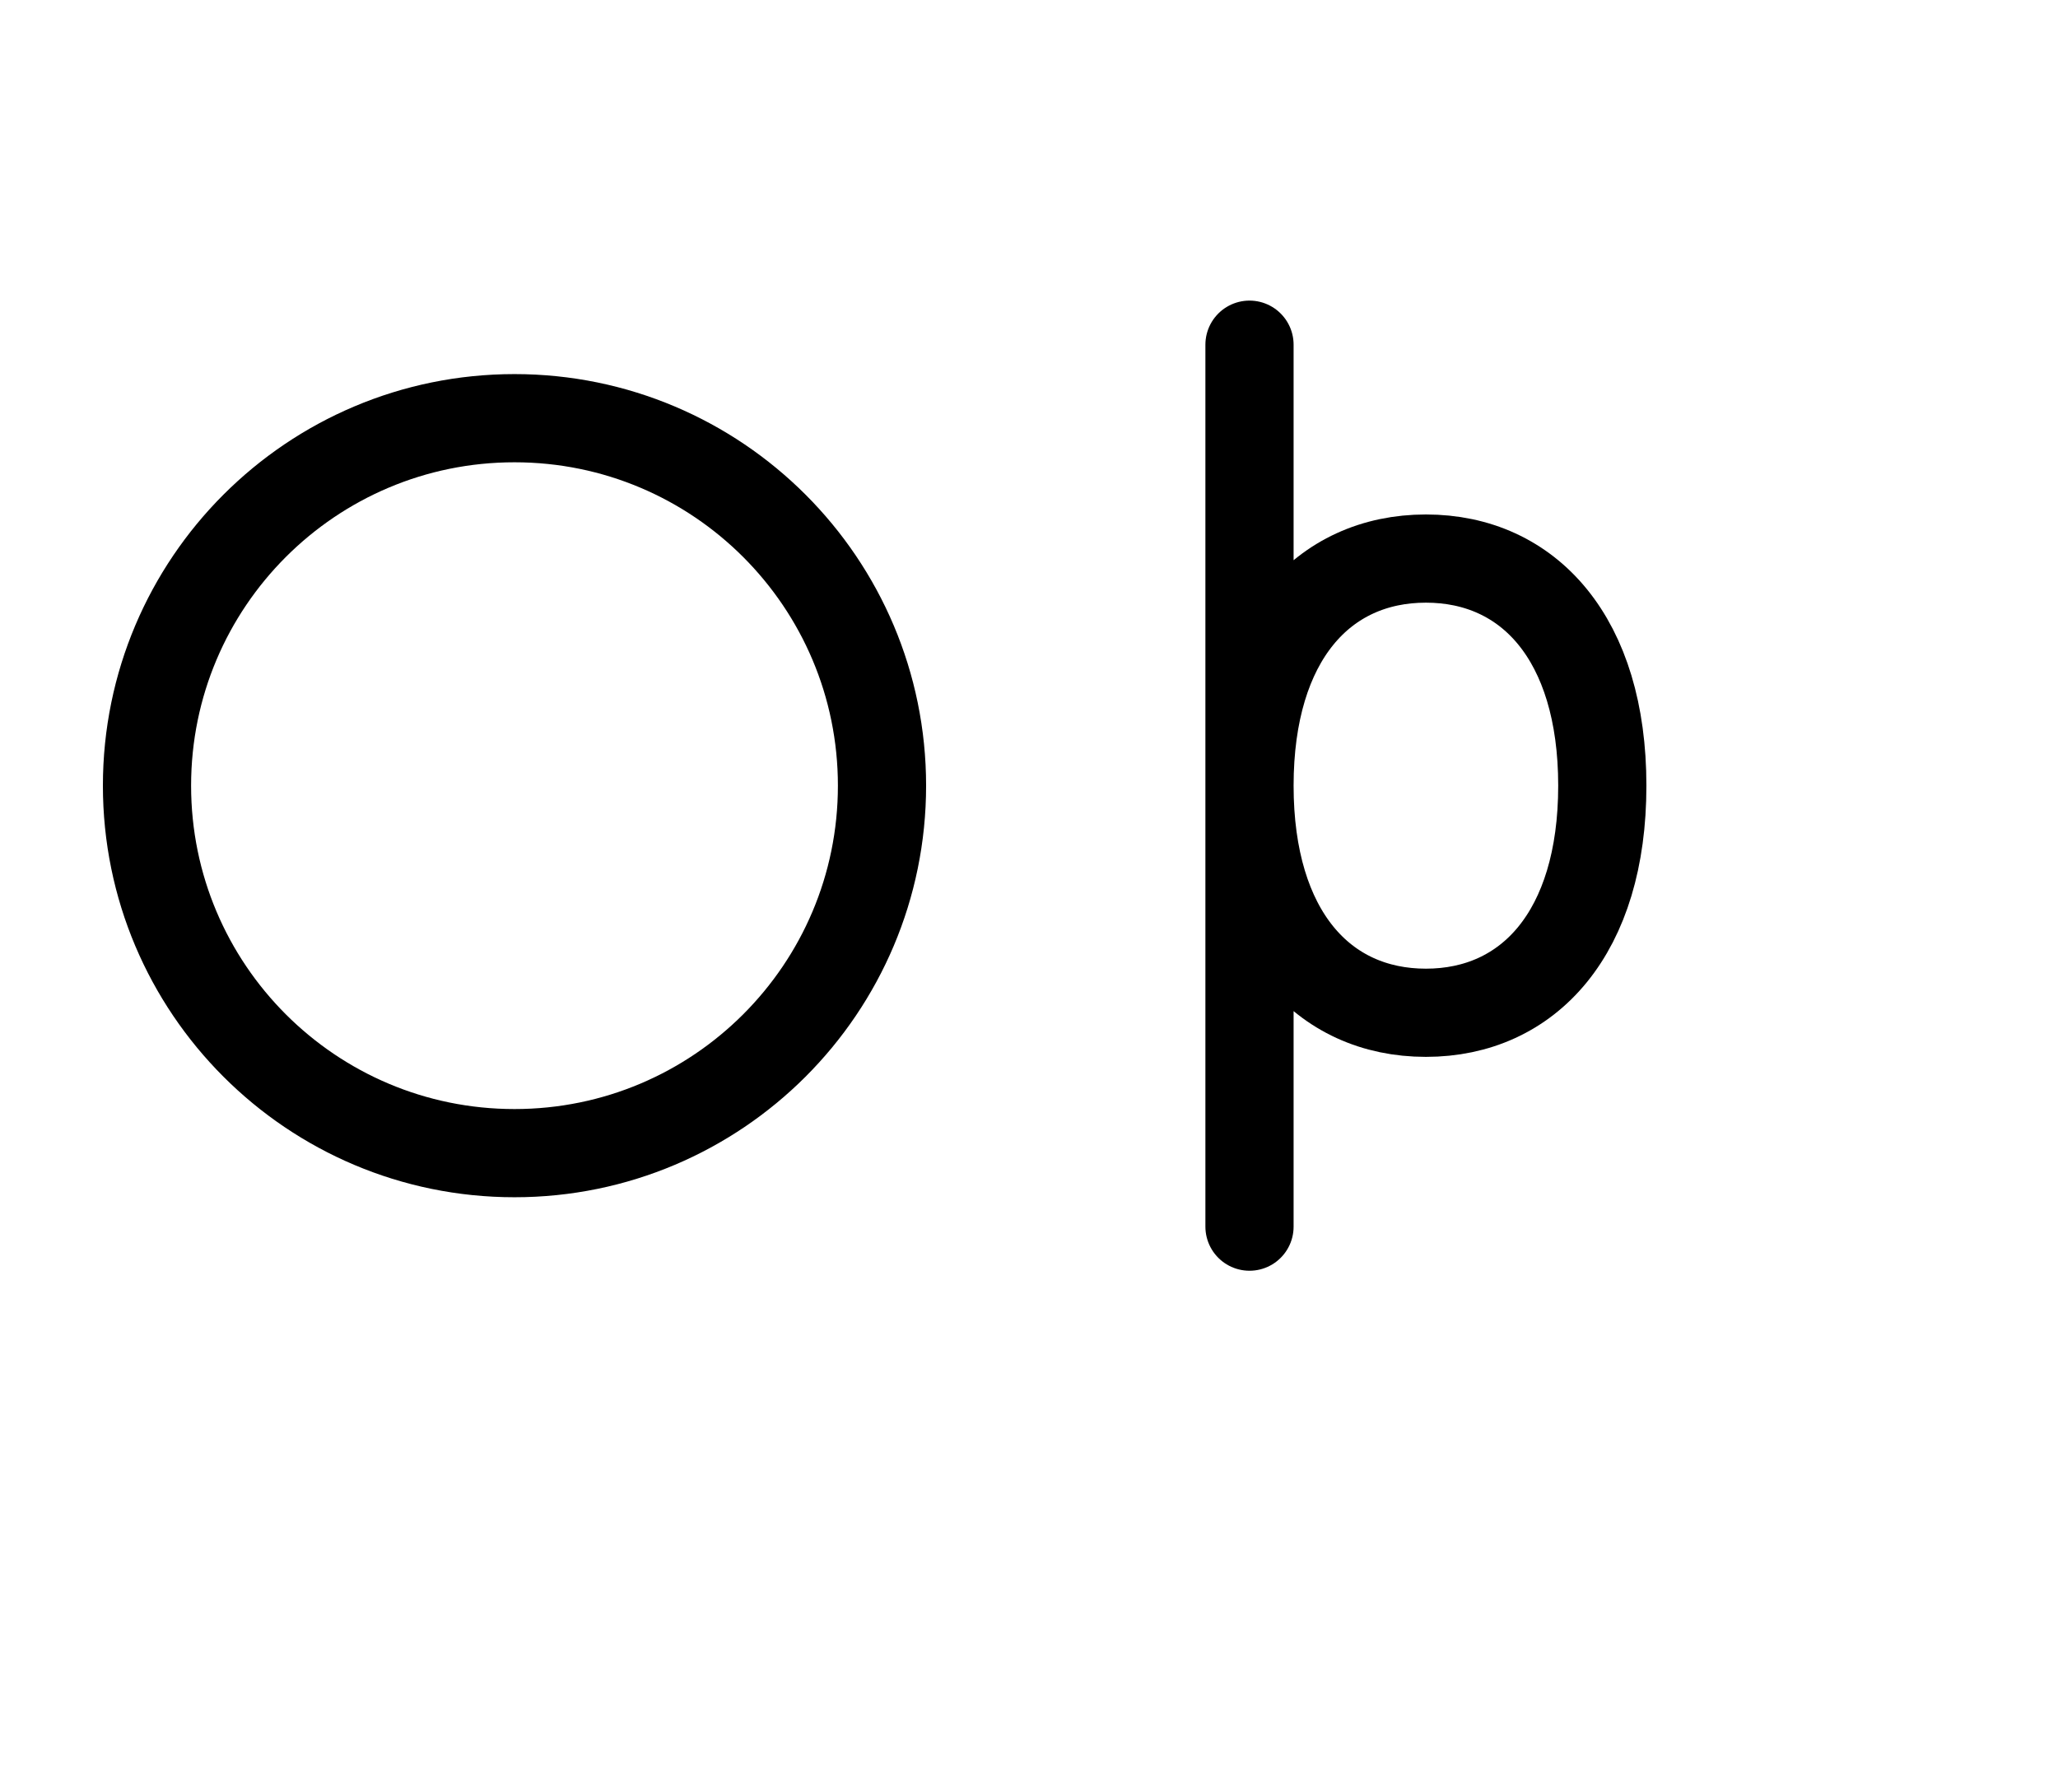
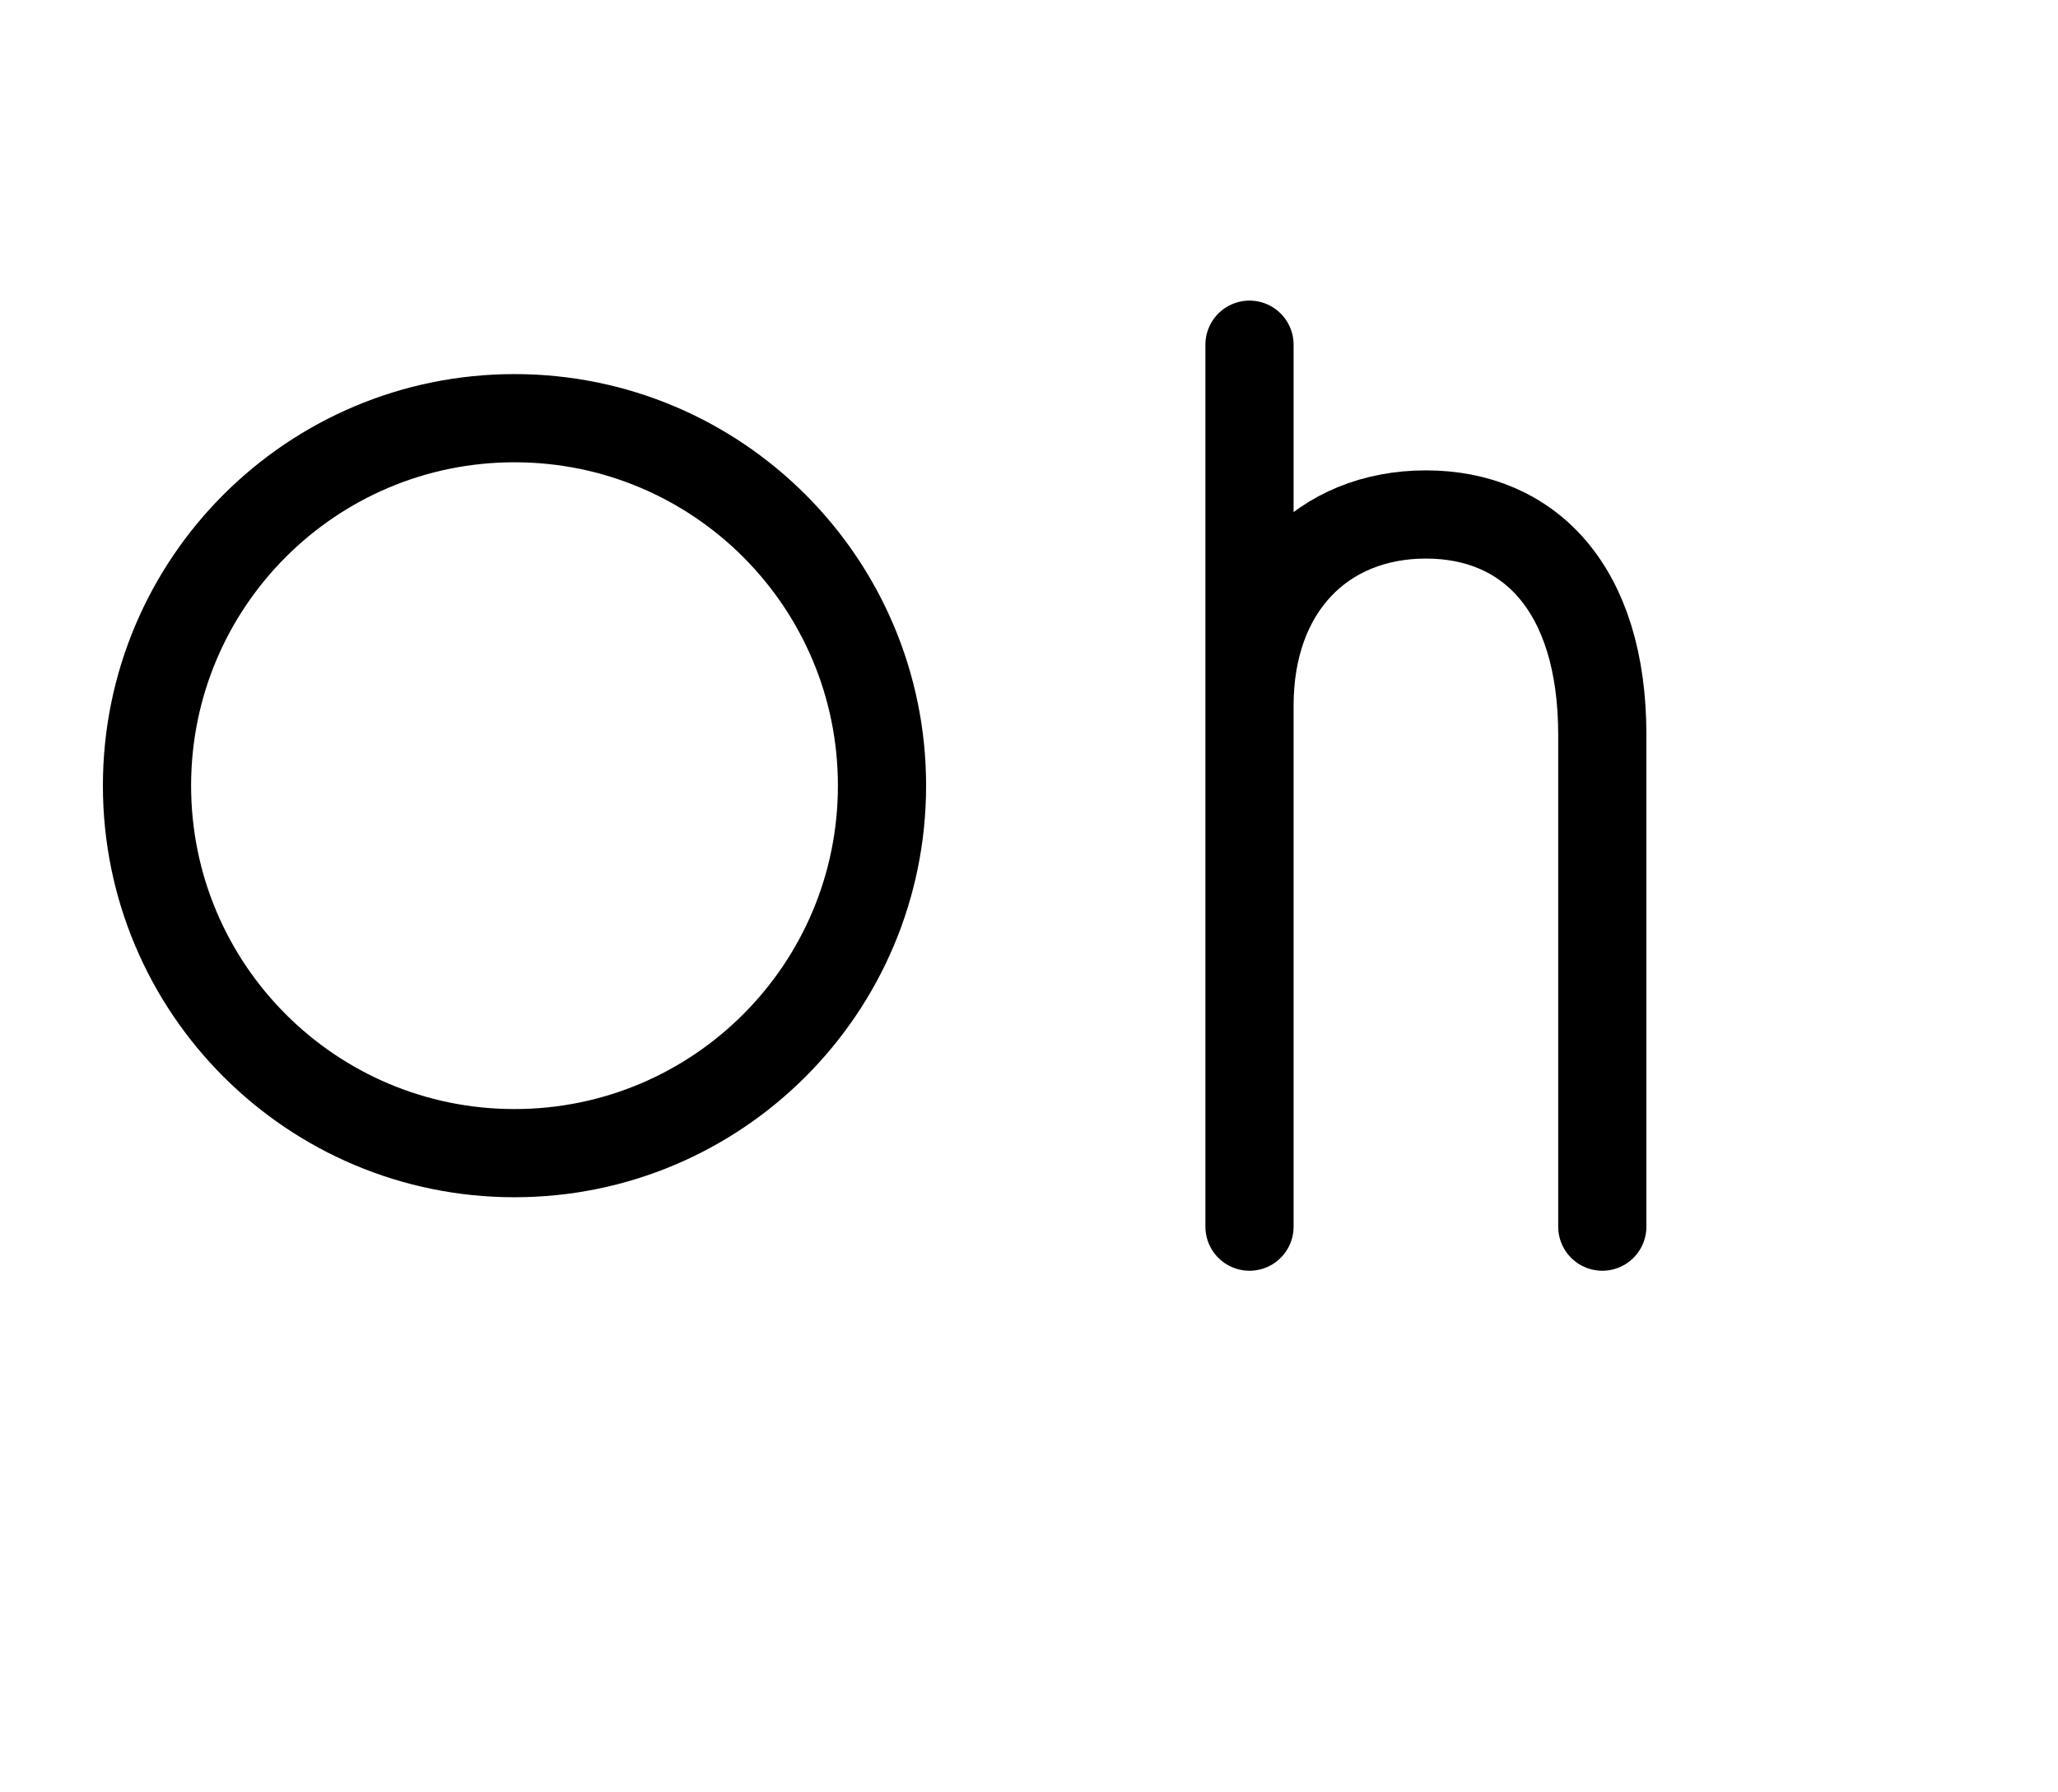
<svg xmlns="http://www.w3.org/2000/svg" id="Layer_1" x="0" y="0" version="1.1" viewBox="0 0 140 121.9" style="enable-background:new 0 0 140 121.9" xml:space="preserve">
  <g>
    <circle cx="35" cy="53.45" r="25" fill="none" stroke="#000" stroke-width="6" />
-     <path d="M85 23.45L85 83.45M85 53.45C85 43.45 90 38 97 38C104 38 109 43.45 109 53.45C109 63.45 104 68.9 97 68.9C90 68.9 85 63.45 85 53.45" fill="none" stroke="#000" stroke-width="6" stroke-linecap="round" stroke-linejoin="round" />
+     <path d="M85 23.45L85 83.45M85 48C85 40 90 35 97 35C104 35 109 40 109 50C109 60 109 83.45 109 83.45" fill="none" stroke="#000" stroke-width="6" stroke-linecap="round" stroke-linejoin="round" />
  </g>
</svg>
